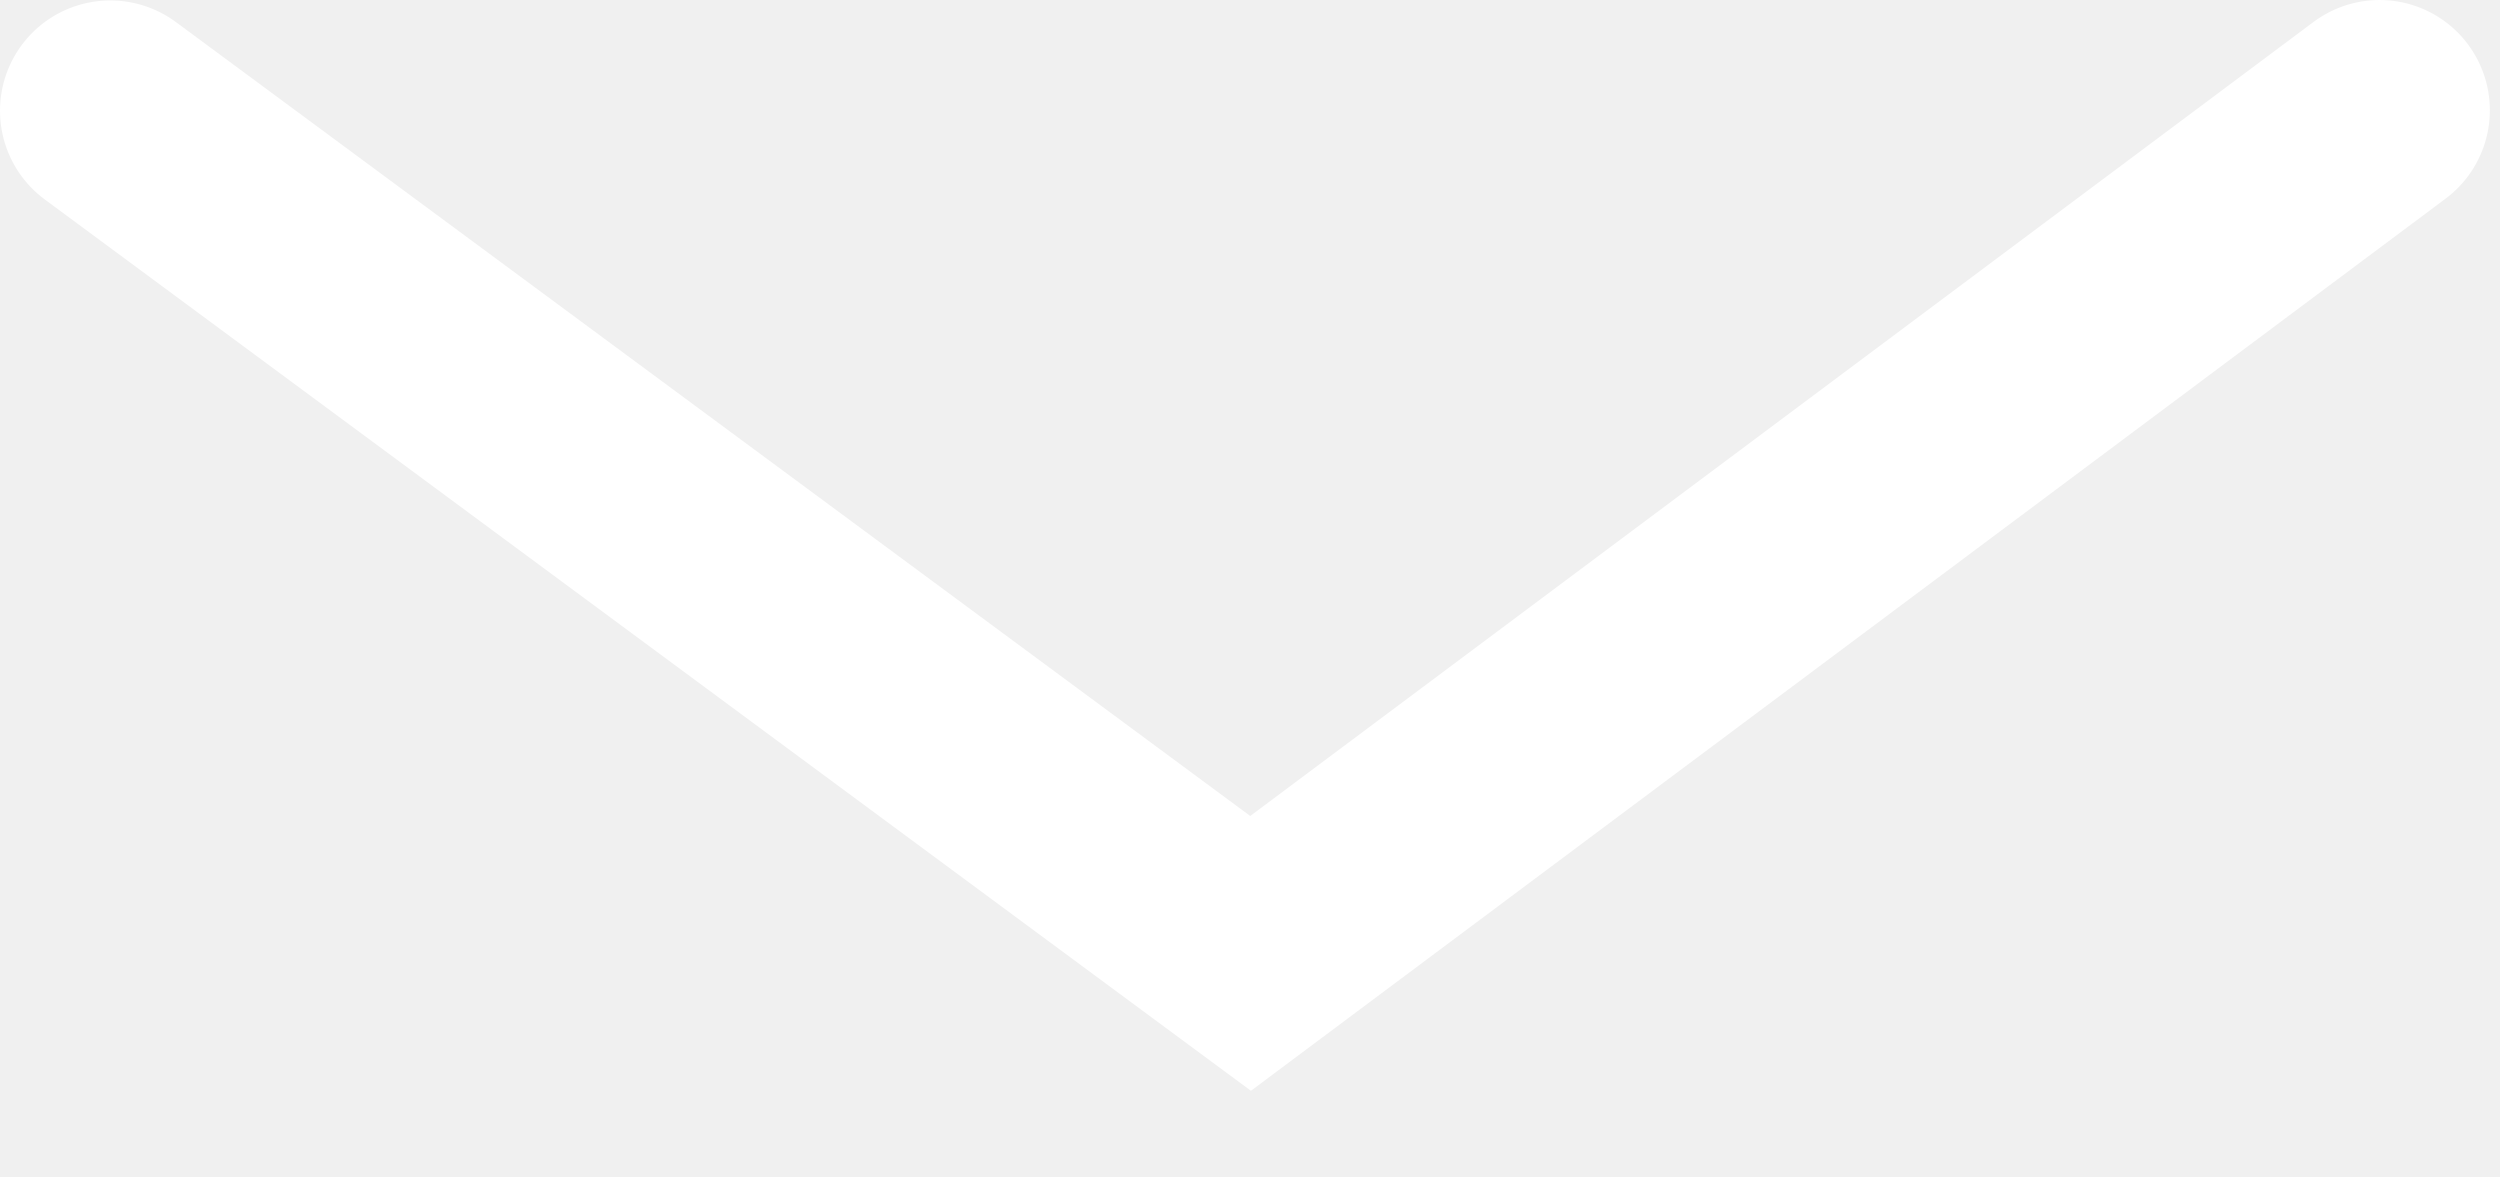
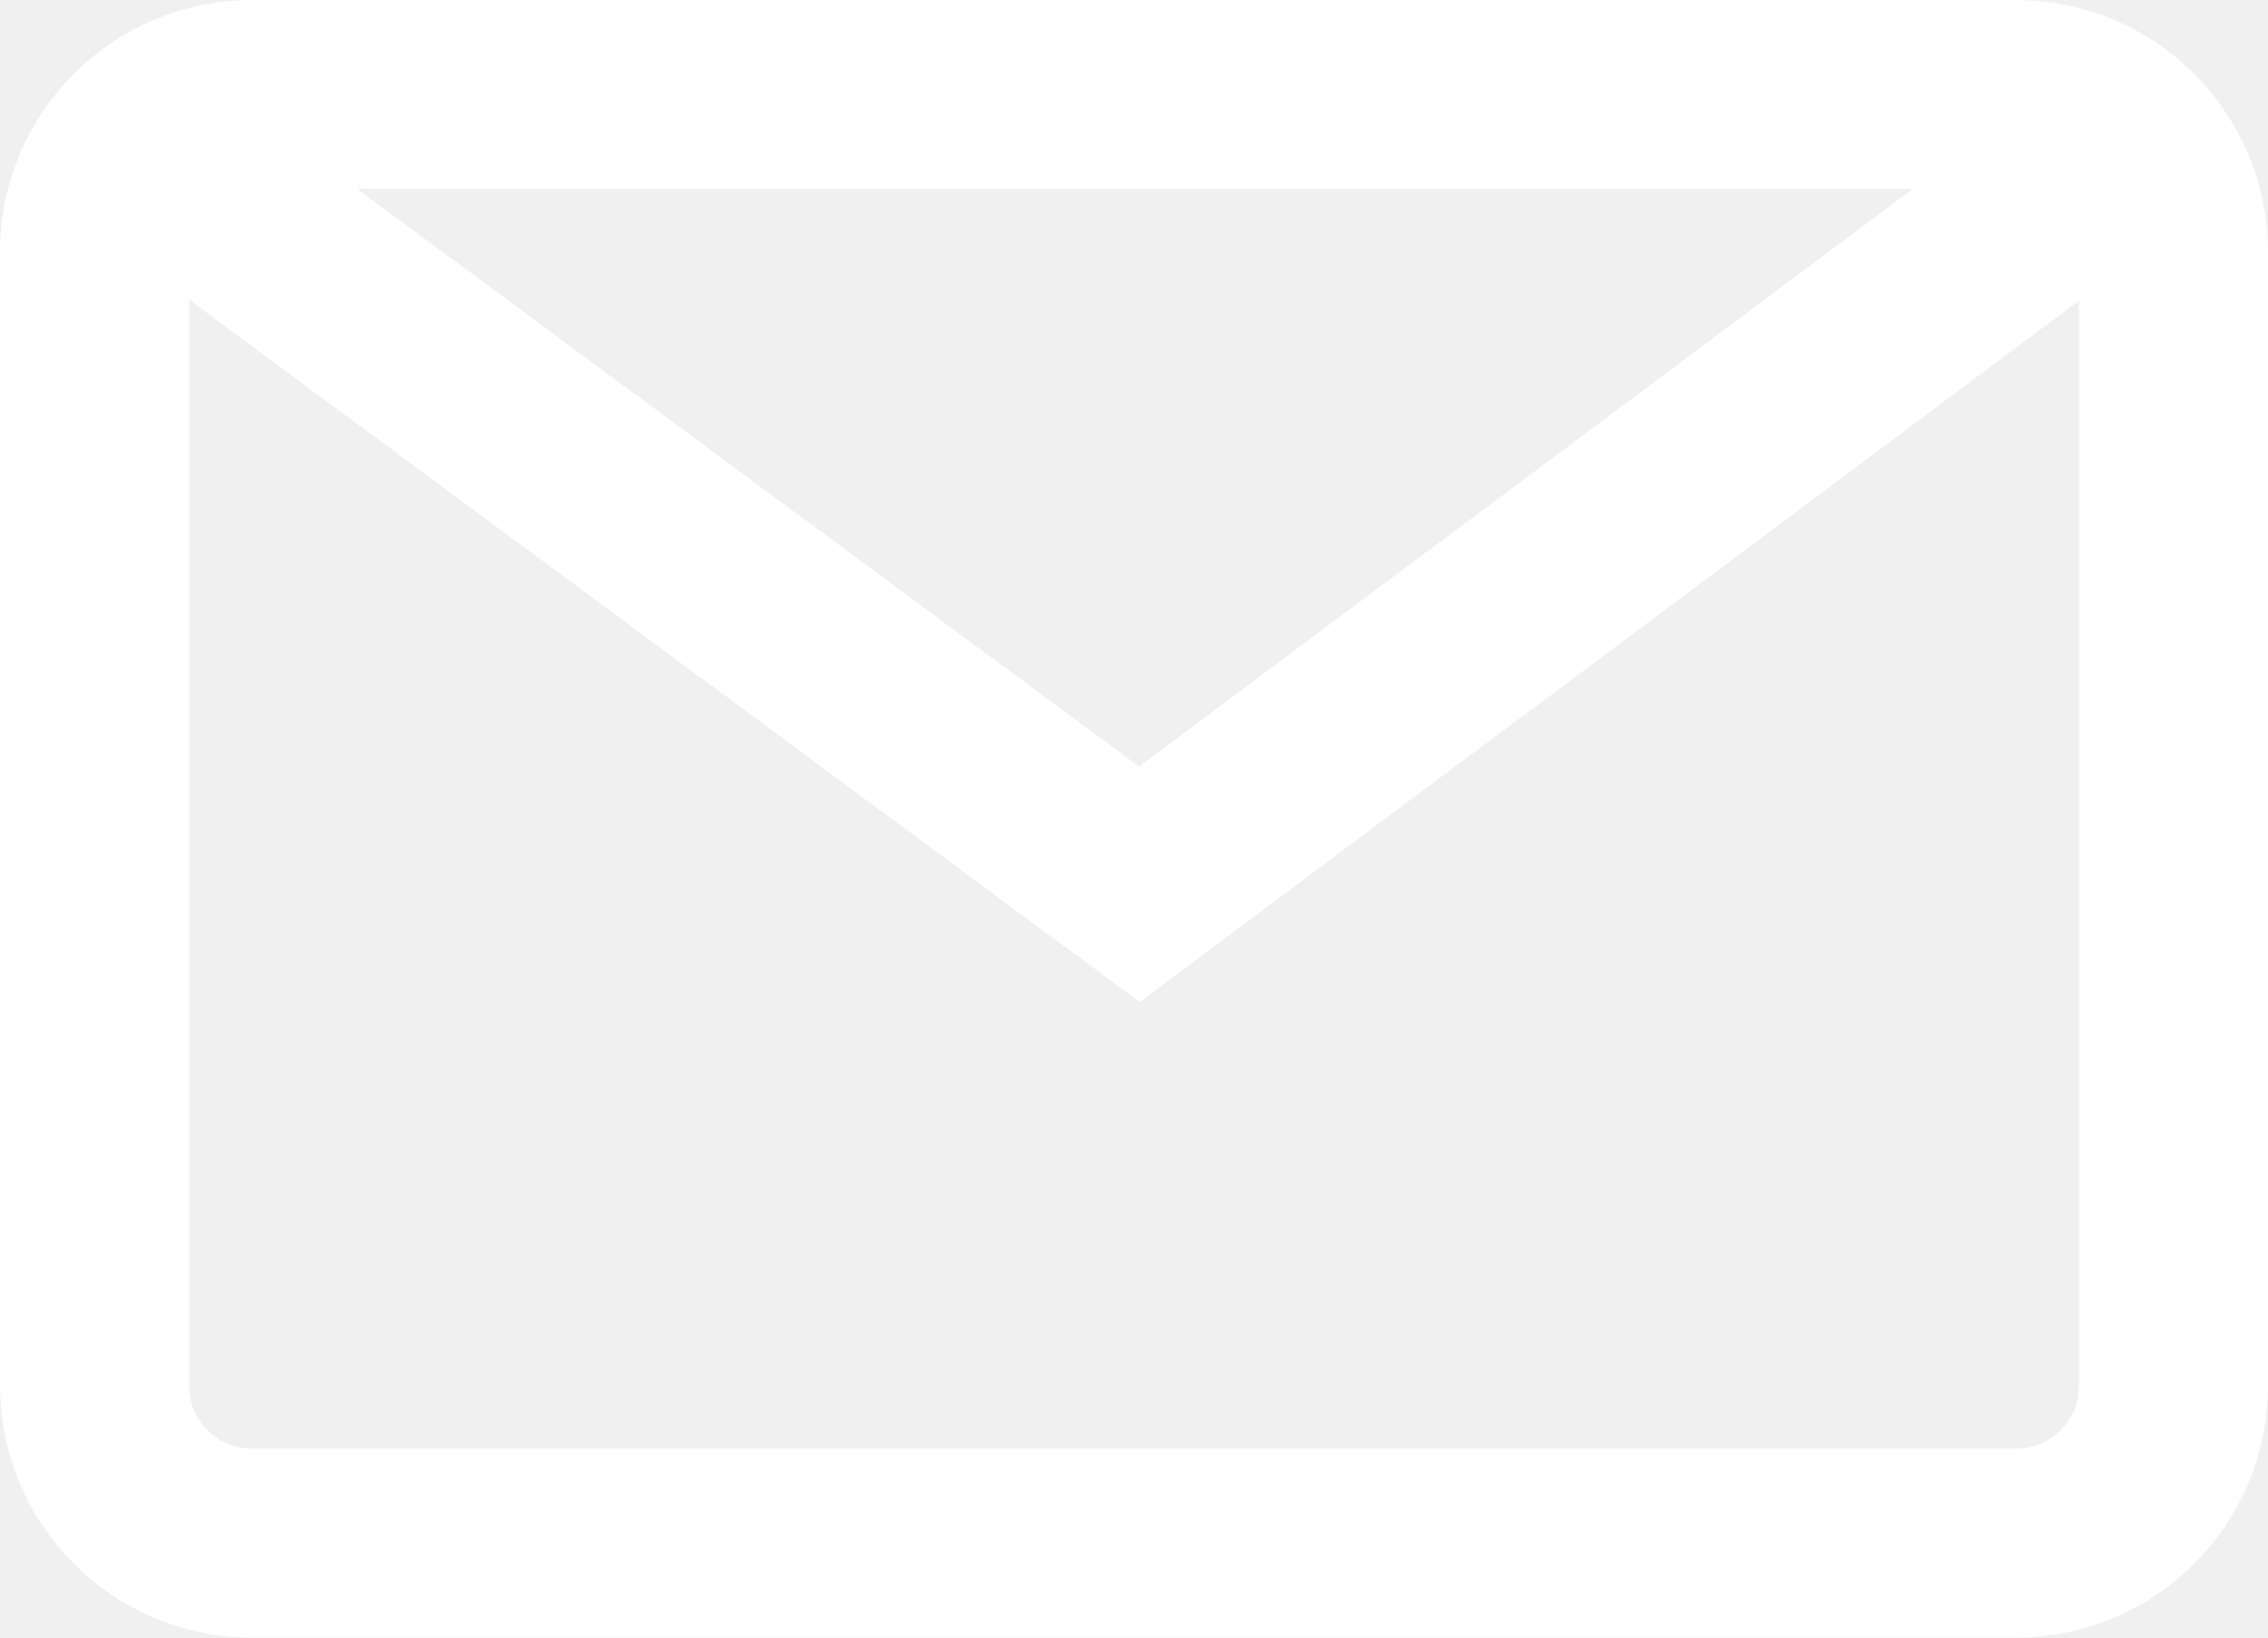
- <svg xmlns="http://www.w3.org/2000/svg" width="17" height="8" viewBox="0 0 17 8" fill="none">
-   <path d="M0.75 0.753L8.504 6.483L16.181 0.75" stroke="white" stroke-width="1.5" stroke-linecap="round" />
+ <svg xmlns="http://www.w3.org/2000/svg" width="18" height="13" viewBox="0 0 18 13" fill="none">
+   <path d="M16 0.75H2C1.31 0.75 0.75 1.31 0.75 2V11C0.75 11.69 1.31 12.25 2 12.25H16C16.69 12.25 17.25 11.69 17.25 11V2C17.25 1.31 16.69 0.75 16 0.75Z" stroke="white" stroke-width="1.5" />
+   <path d="M1.289 1.29L9.043 7.02L16.72 1.287" stroke="white" stroke-width="1.5" stroke-linecap="round" />
</svg>
